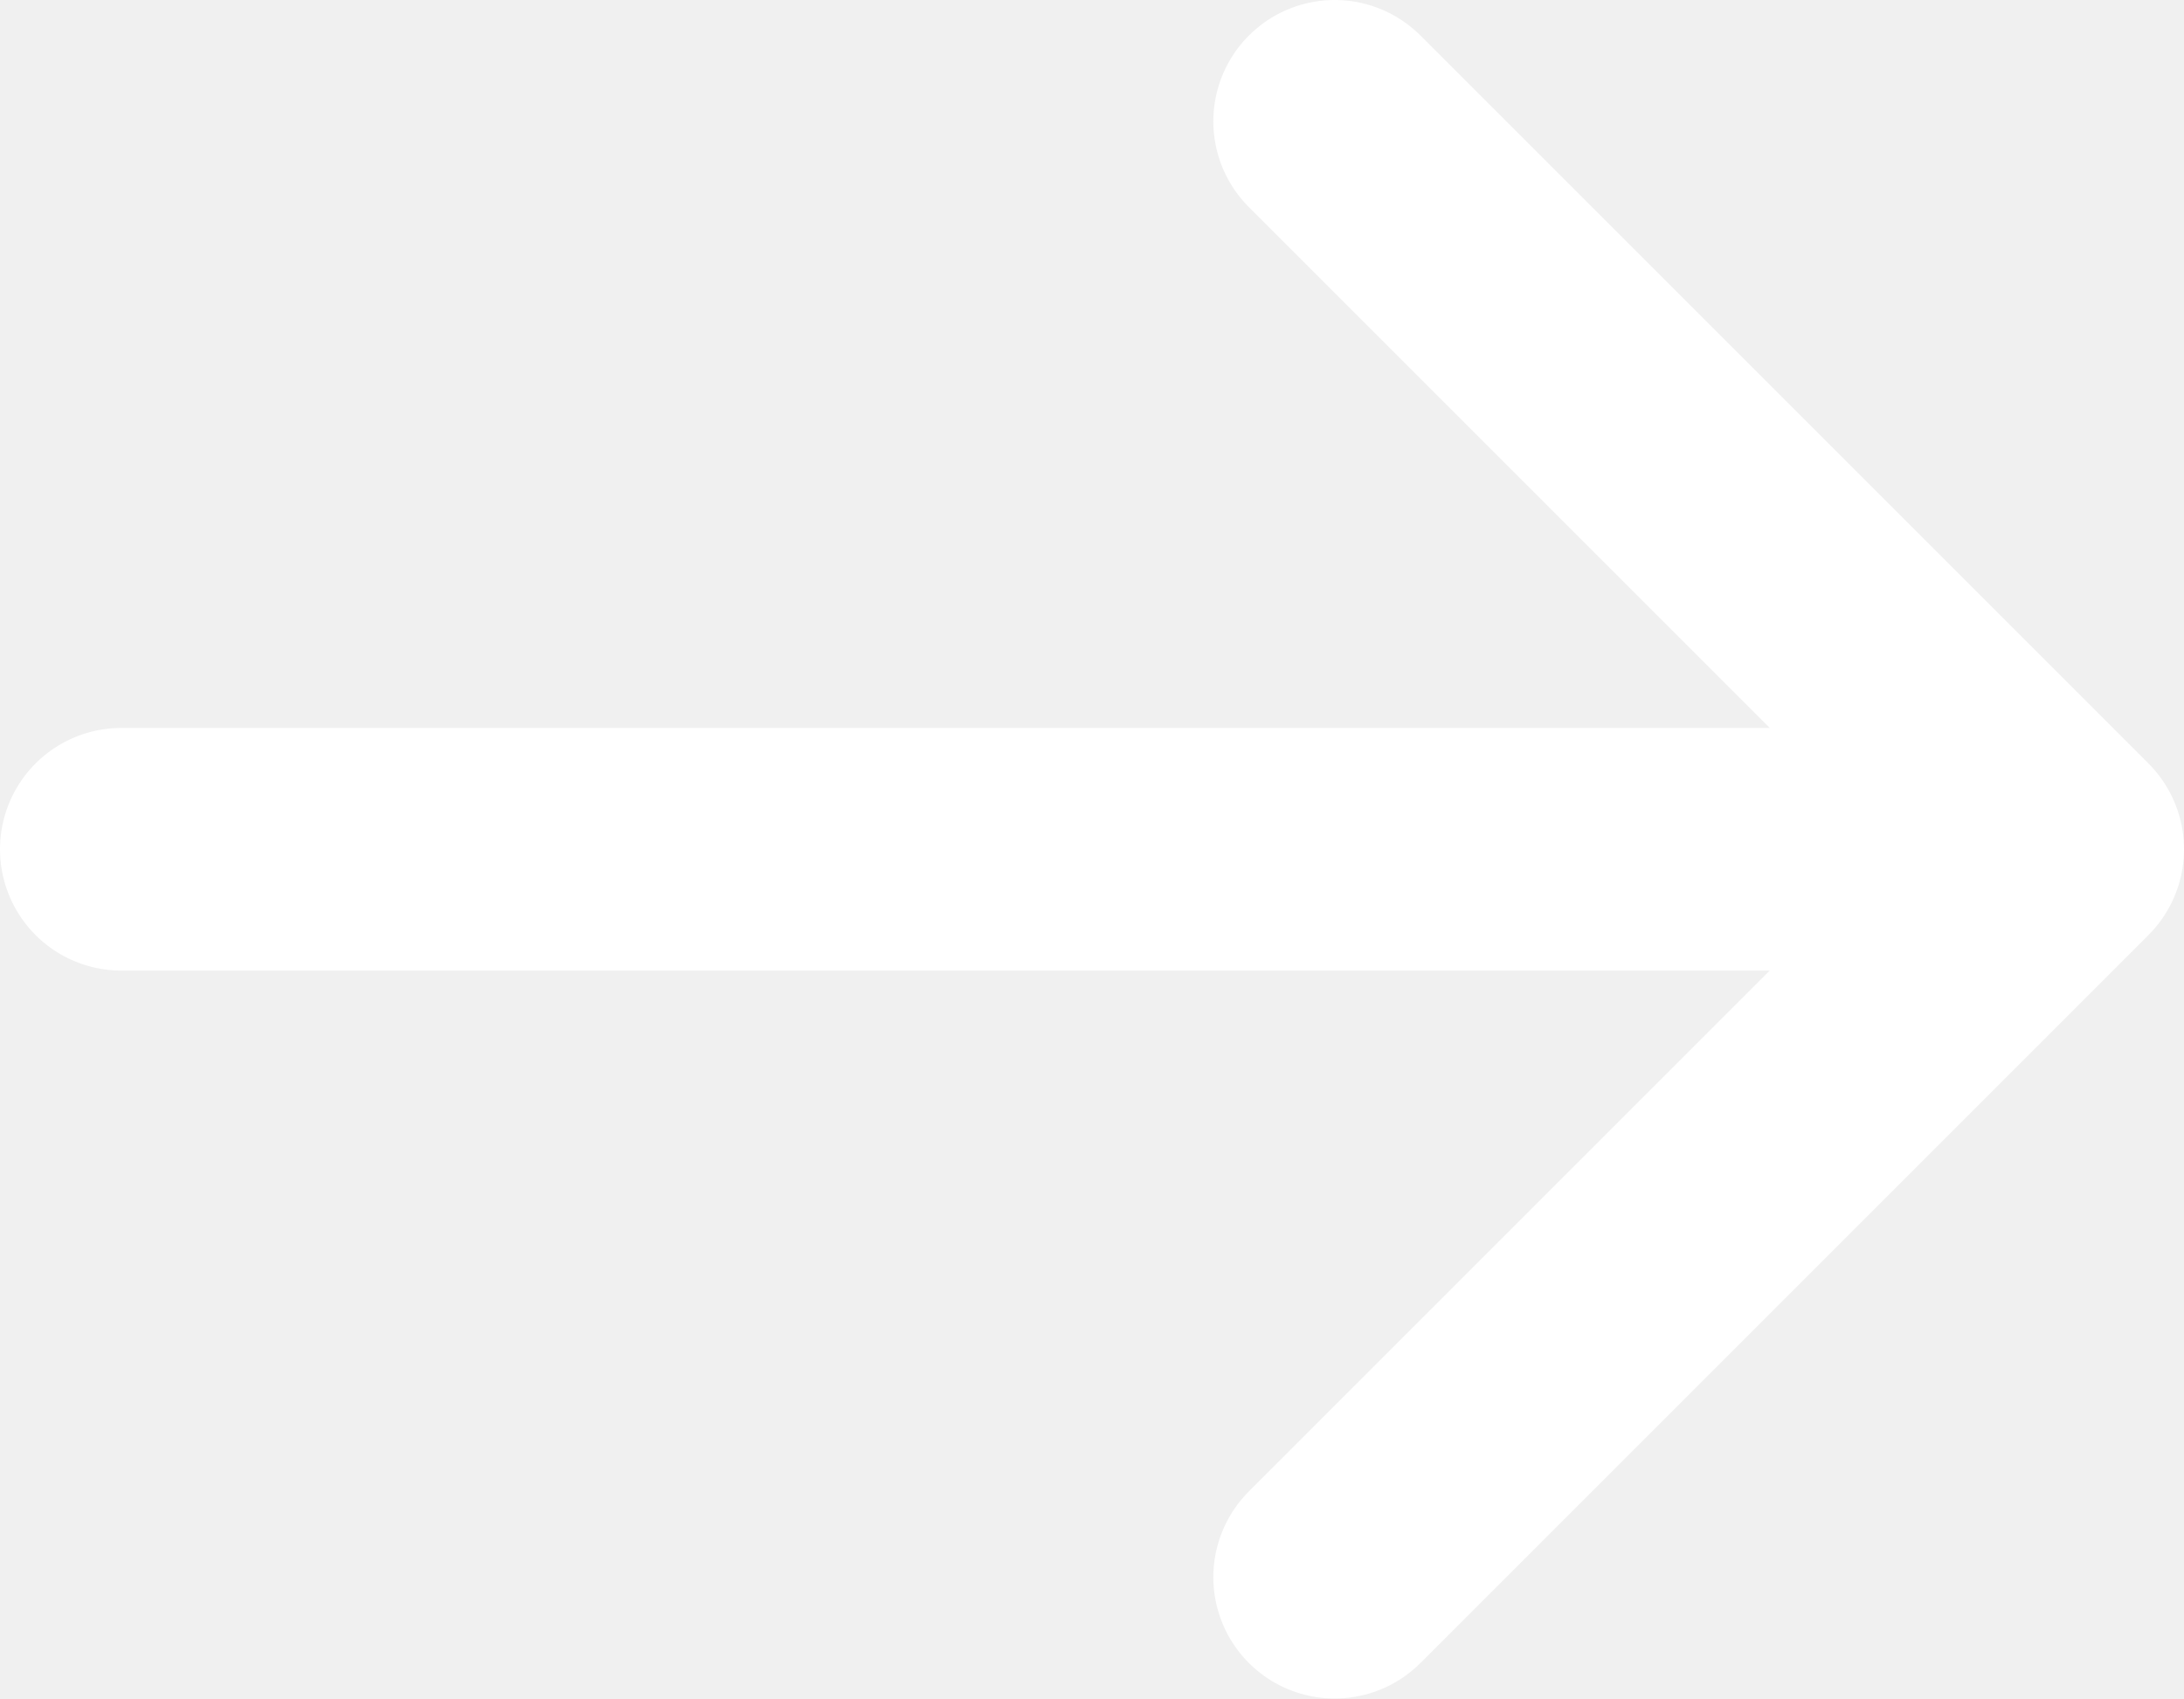
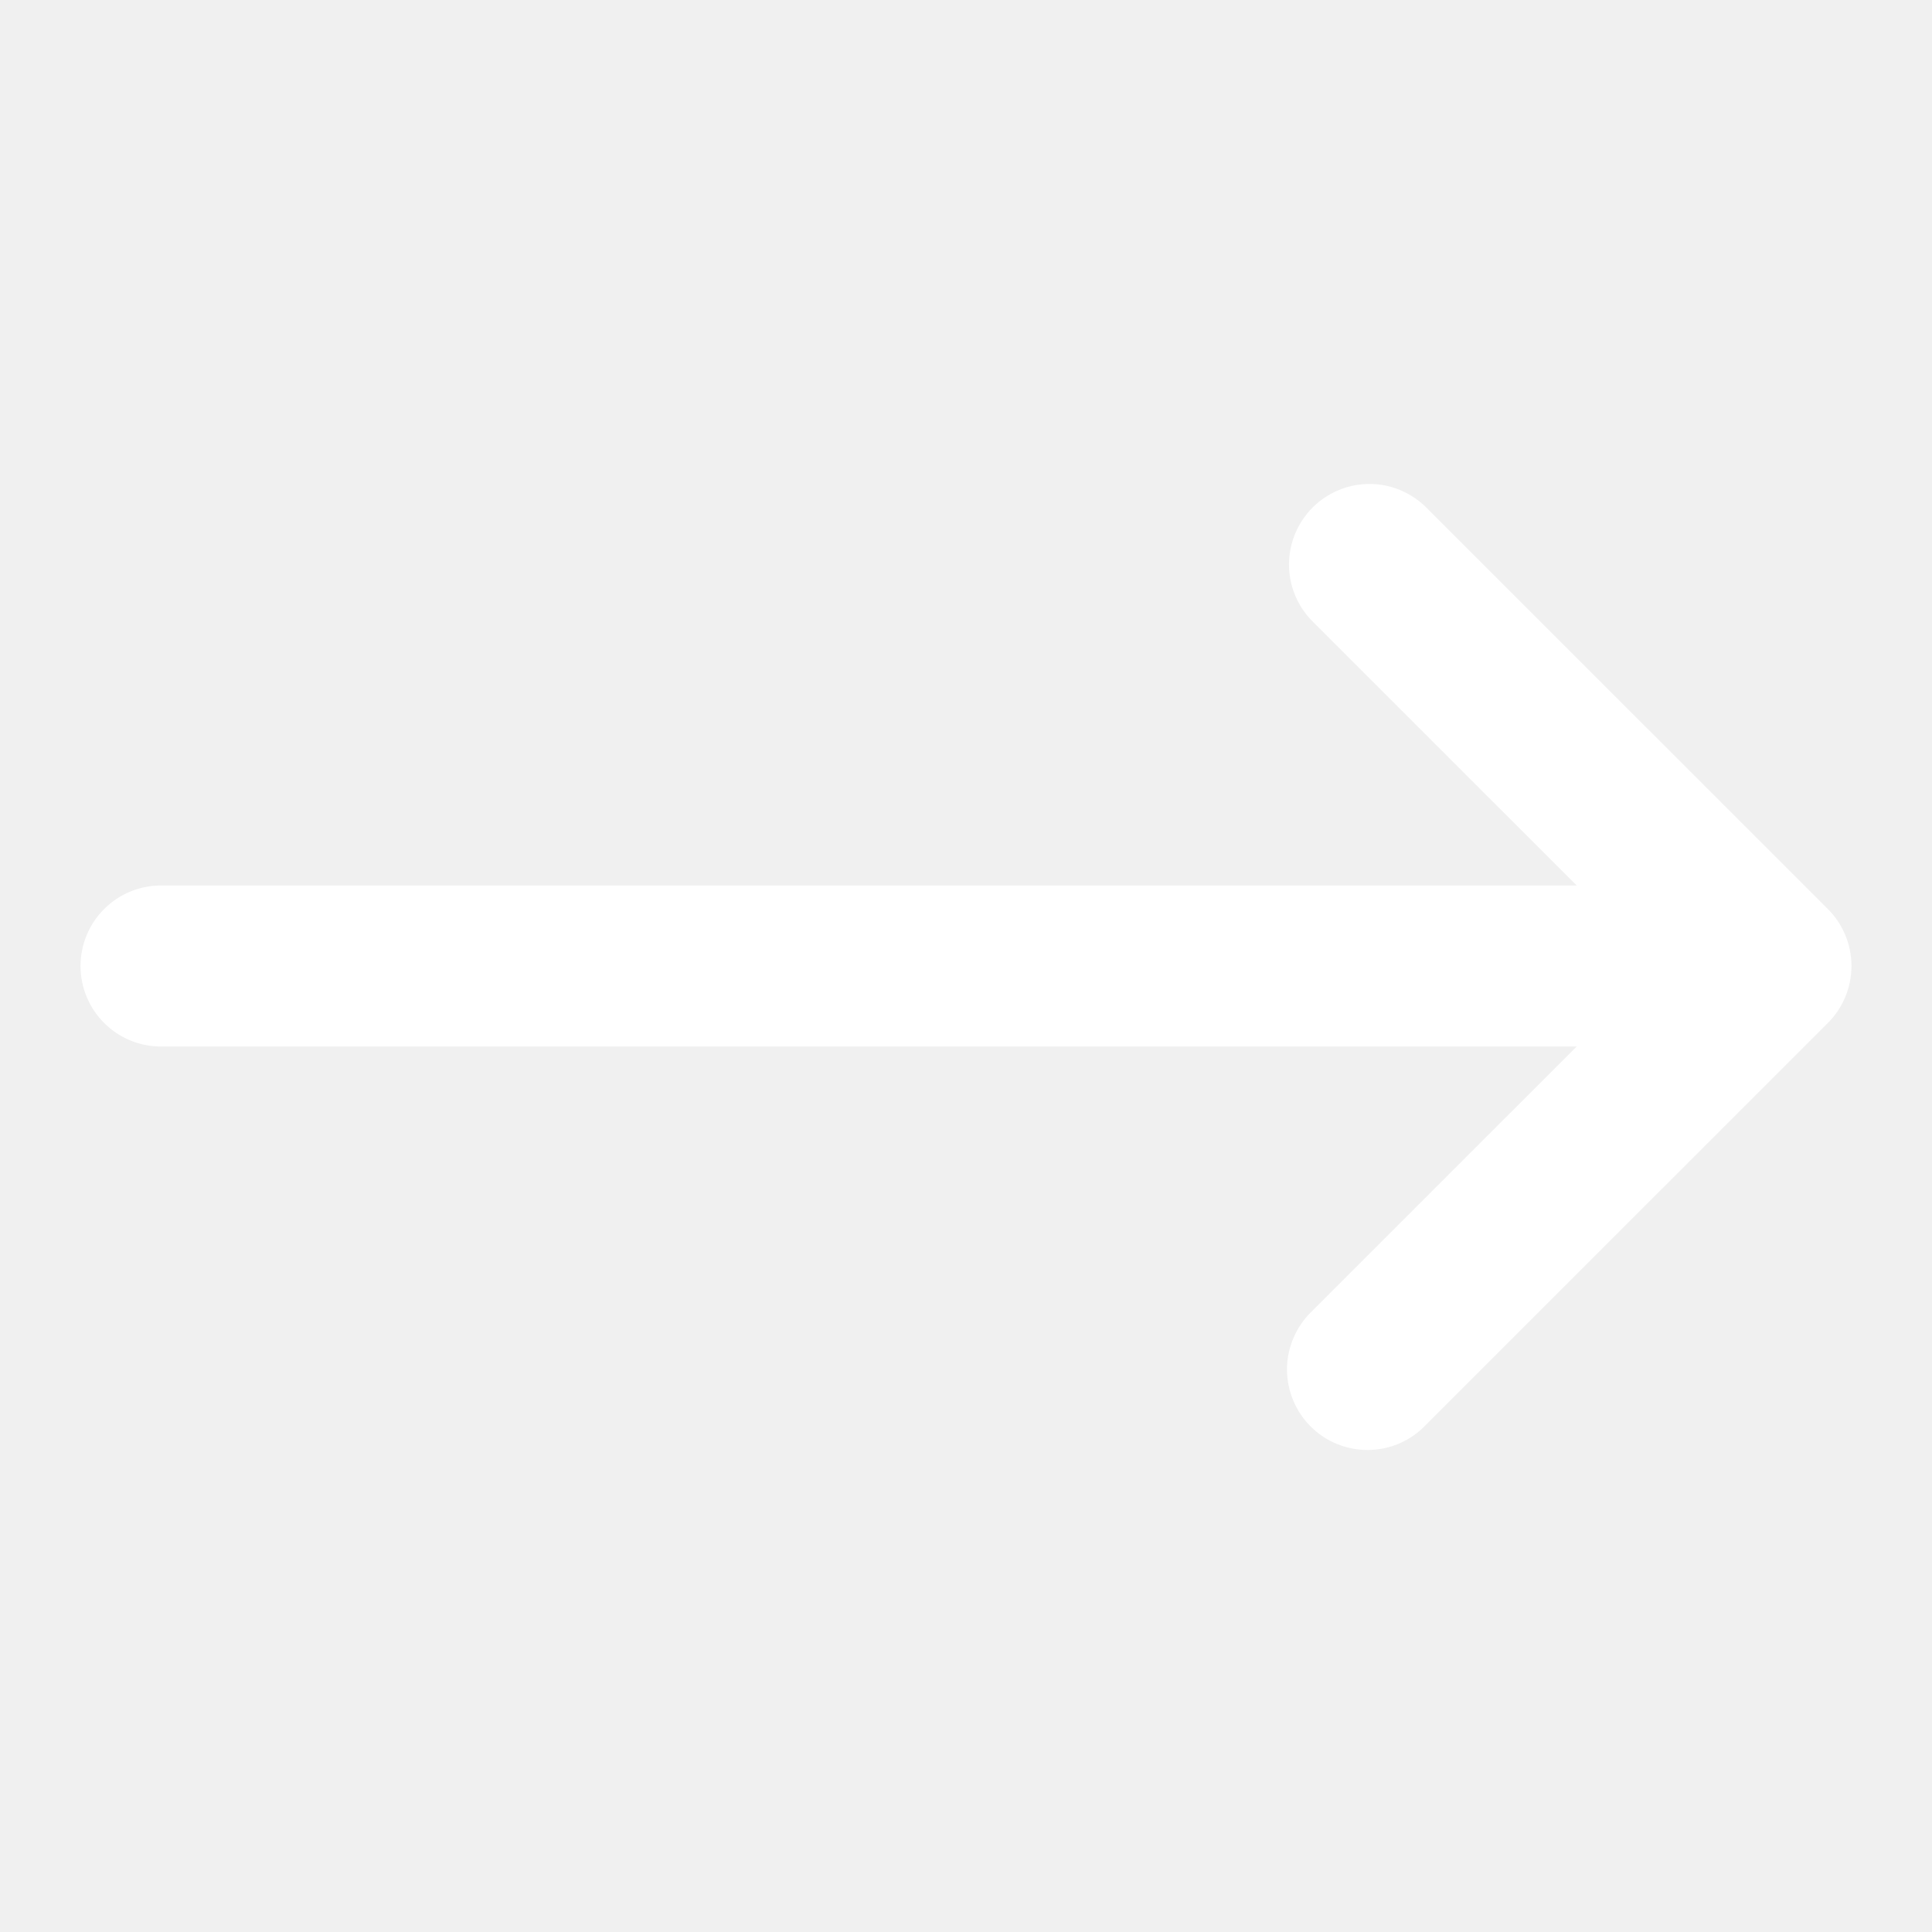
- <svg xmlns="http://www.w3.org/2000/svg" width="18" height="14" viewBox="0 0 18 14" fill="none">
-   <g clip-path="url(#clip0_1_49)">
-     <path d="M1 7H17M17 7L11 1M17 7L11 13" stroke="white" stroke-width="2" stroke-linecap="round" stroke-linejoin="round" />
-   </g>
-   <defs>
-     <clipPath id="clip0_1_49">
-       <rect width="18" height="14" fill="white" />
-     </clipPath>
-   </defs>
+ <svg xmlns="http://www.w3.org/2000/svg" width="22" height="22" viewBox="0 0 22 22" fill="none">
+   <path d="M20.815 11.648C20.987 11.476 21.083 11.243 21.083 11C21.083 10.757 20.987 10.524 20.815 10.352L16.231 5.769C16.058 5.602 15.827 5.509 15.587 5.511C15.346 5.513 15.116 5.61 14.946 5.78C14.777 5.95 14.68 6.18 14.678 6.42C14.676 6.66 14.768 6.892 14.935 7.065L17.954 10.083H1.833C1.59 10.083 1.357 10.18 1.185 10.352C1.013 10.524 0.917 10.757 0.917 11C0.917 11.243 1.013 11.476 1.185 11.648C1.357 11.82 1.59 11.917 1.833 11.917H17.954L14.935 14.935C14.848 15.02 14.778 15.121 14.73 15.233C14.682 15.345 14.656 15.465 14.655 15.587C14.654 15.708 14.678 15.829 14.724 15.942C14.77 16.054 14.838 16.157 14.924 16.243C15.01 16.329 15.112 16.397 15.225 16.443C15.338 16.489 15.458 16.512 15.58 16.511C15.702 16.51 15.822 16.485 15.934 16.437C16.046 16.389 16.147 16.319 16.231 16.231L20.815 11.648Z" fill="white" />
</svg>
